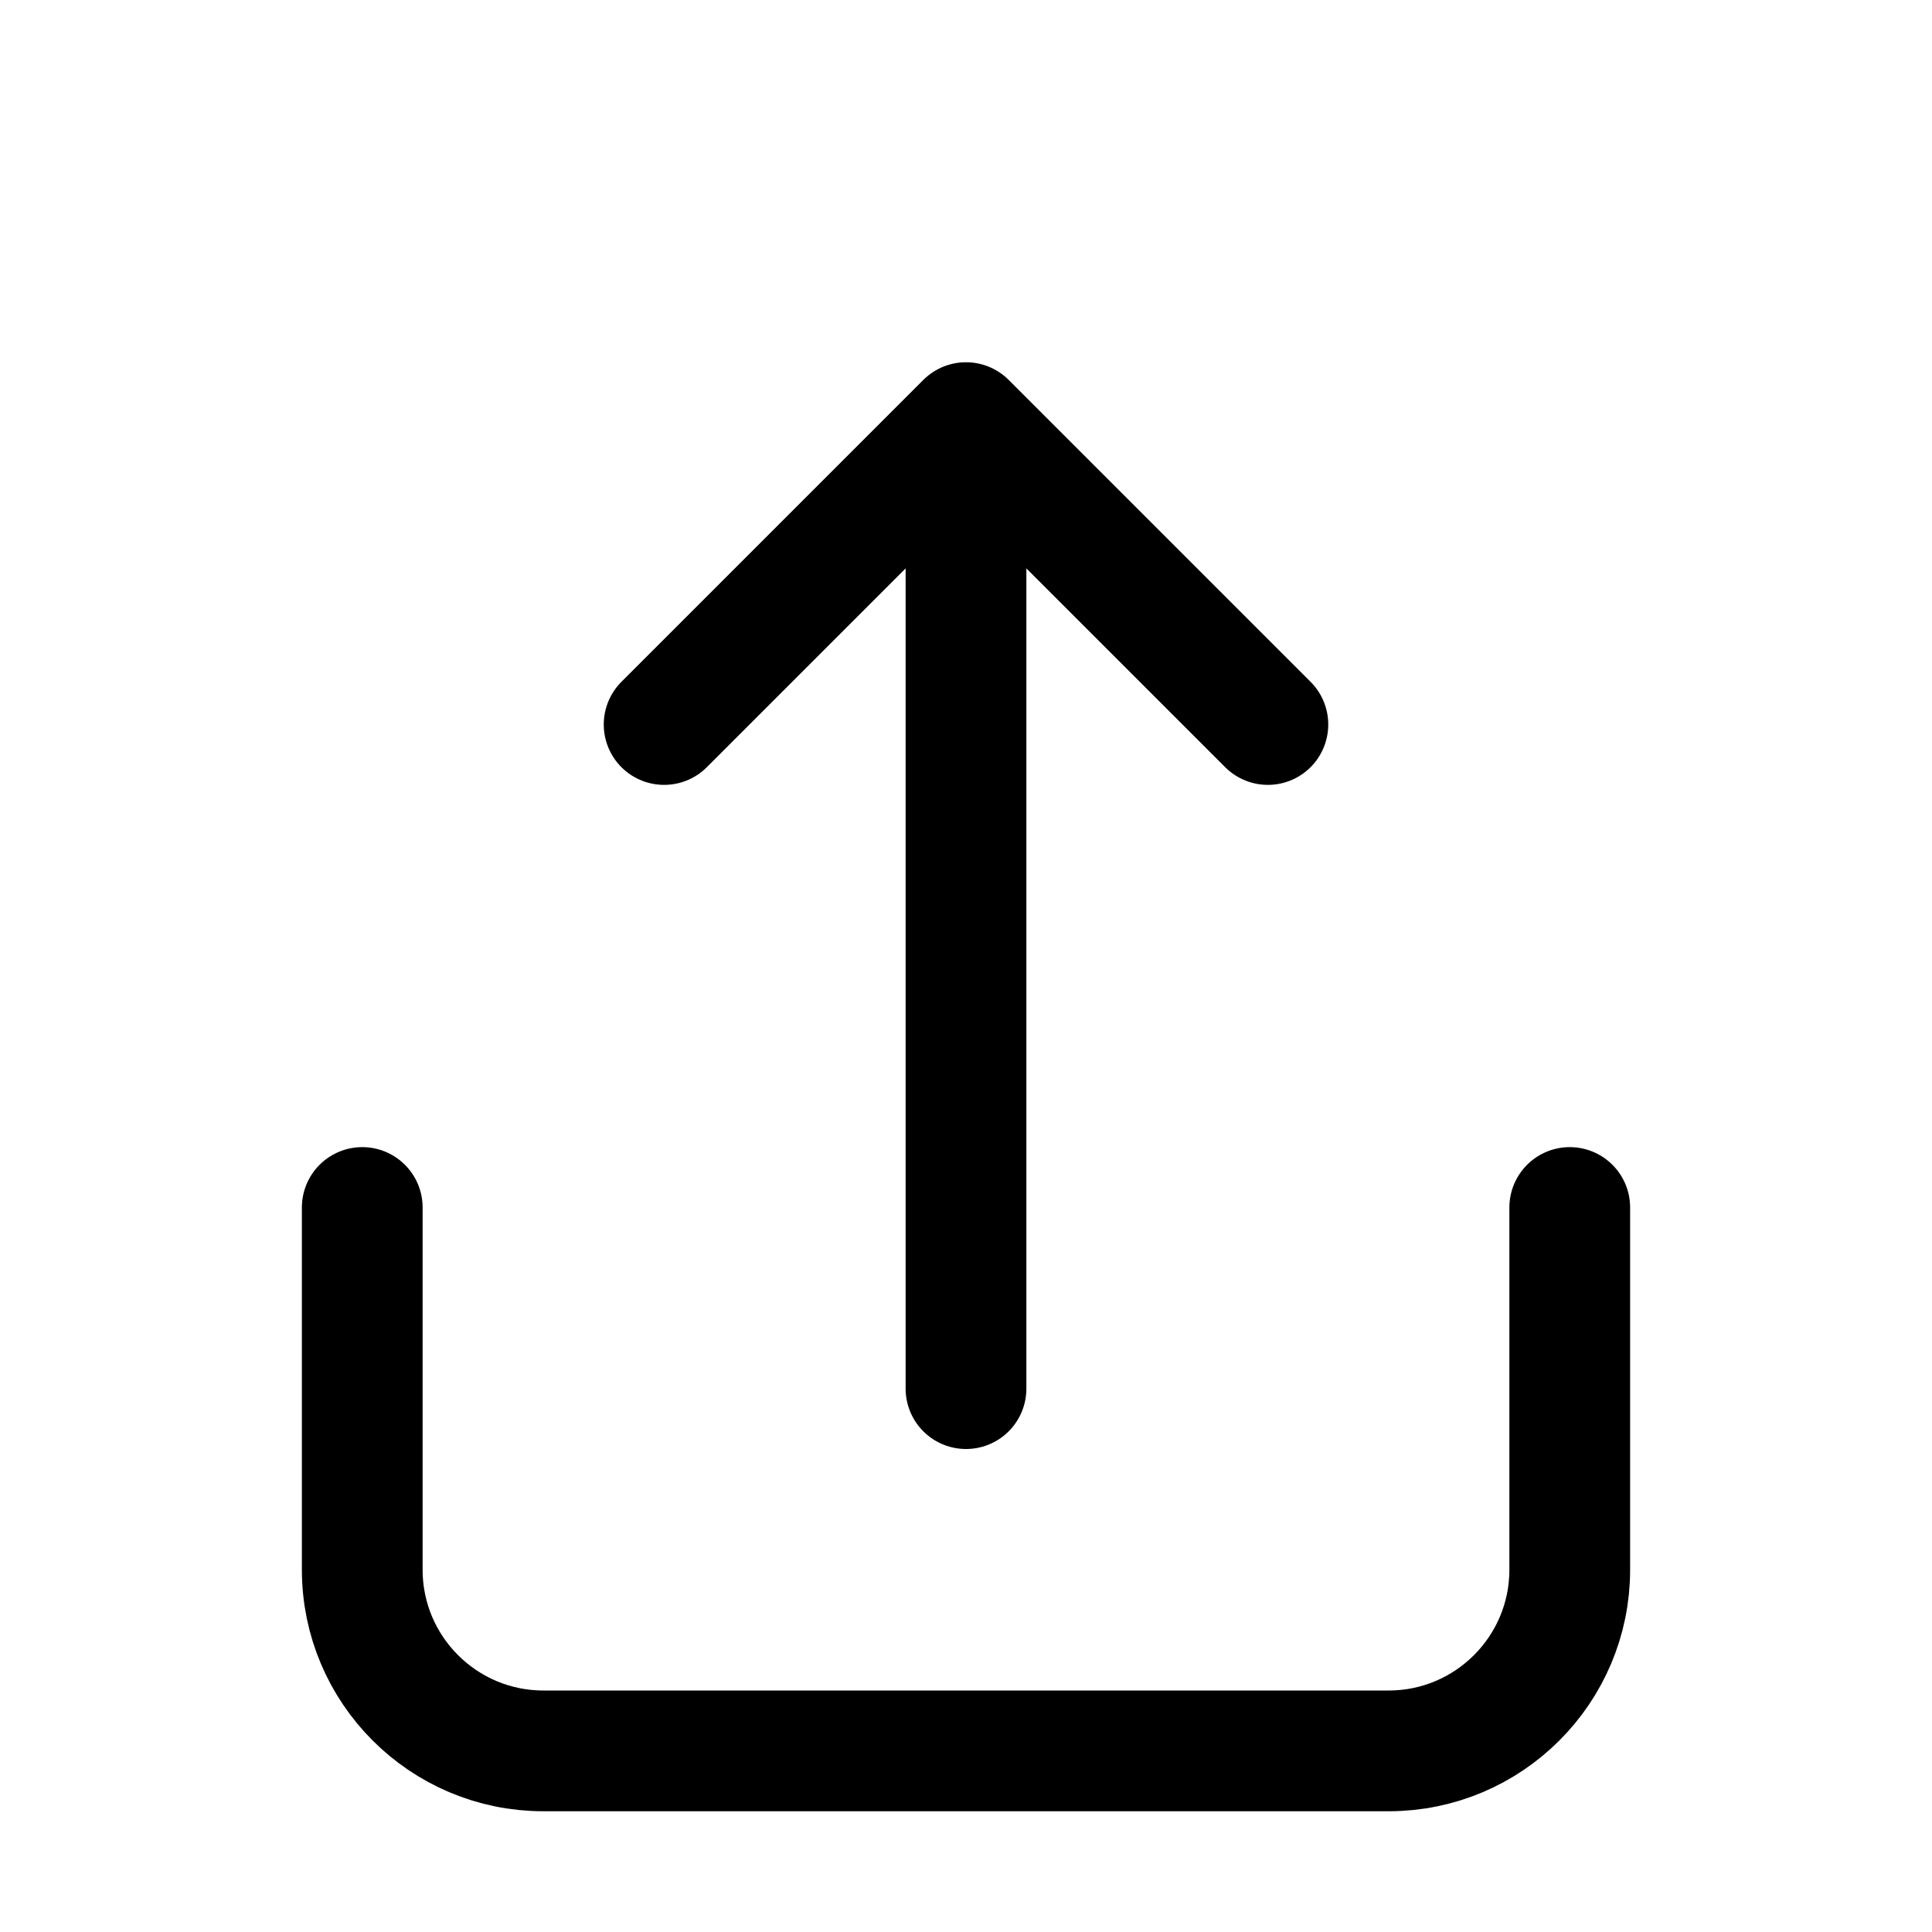
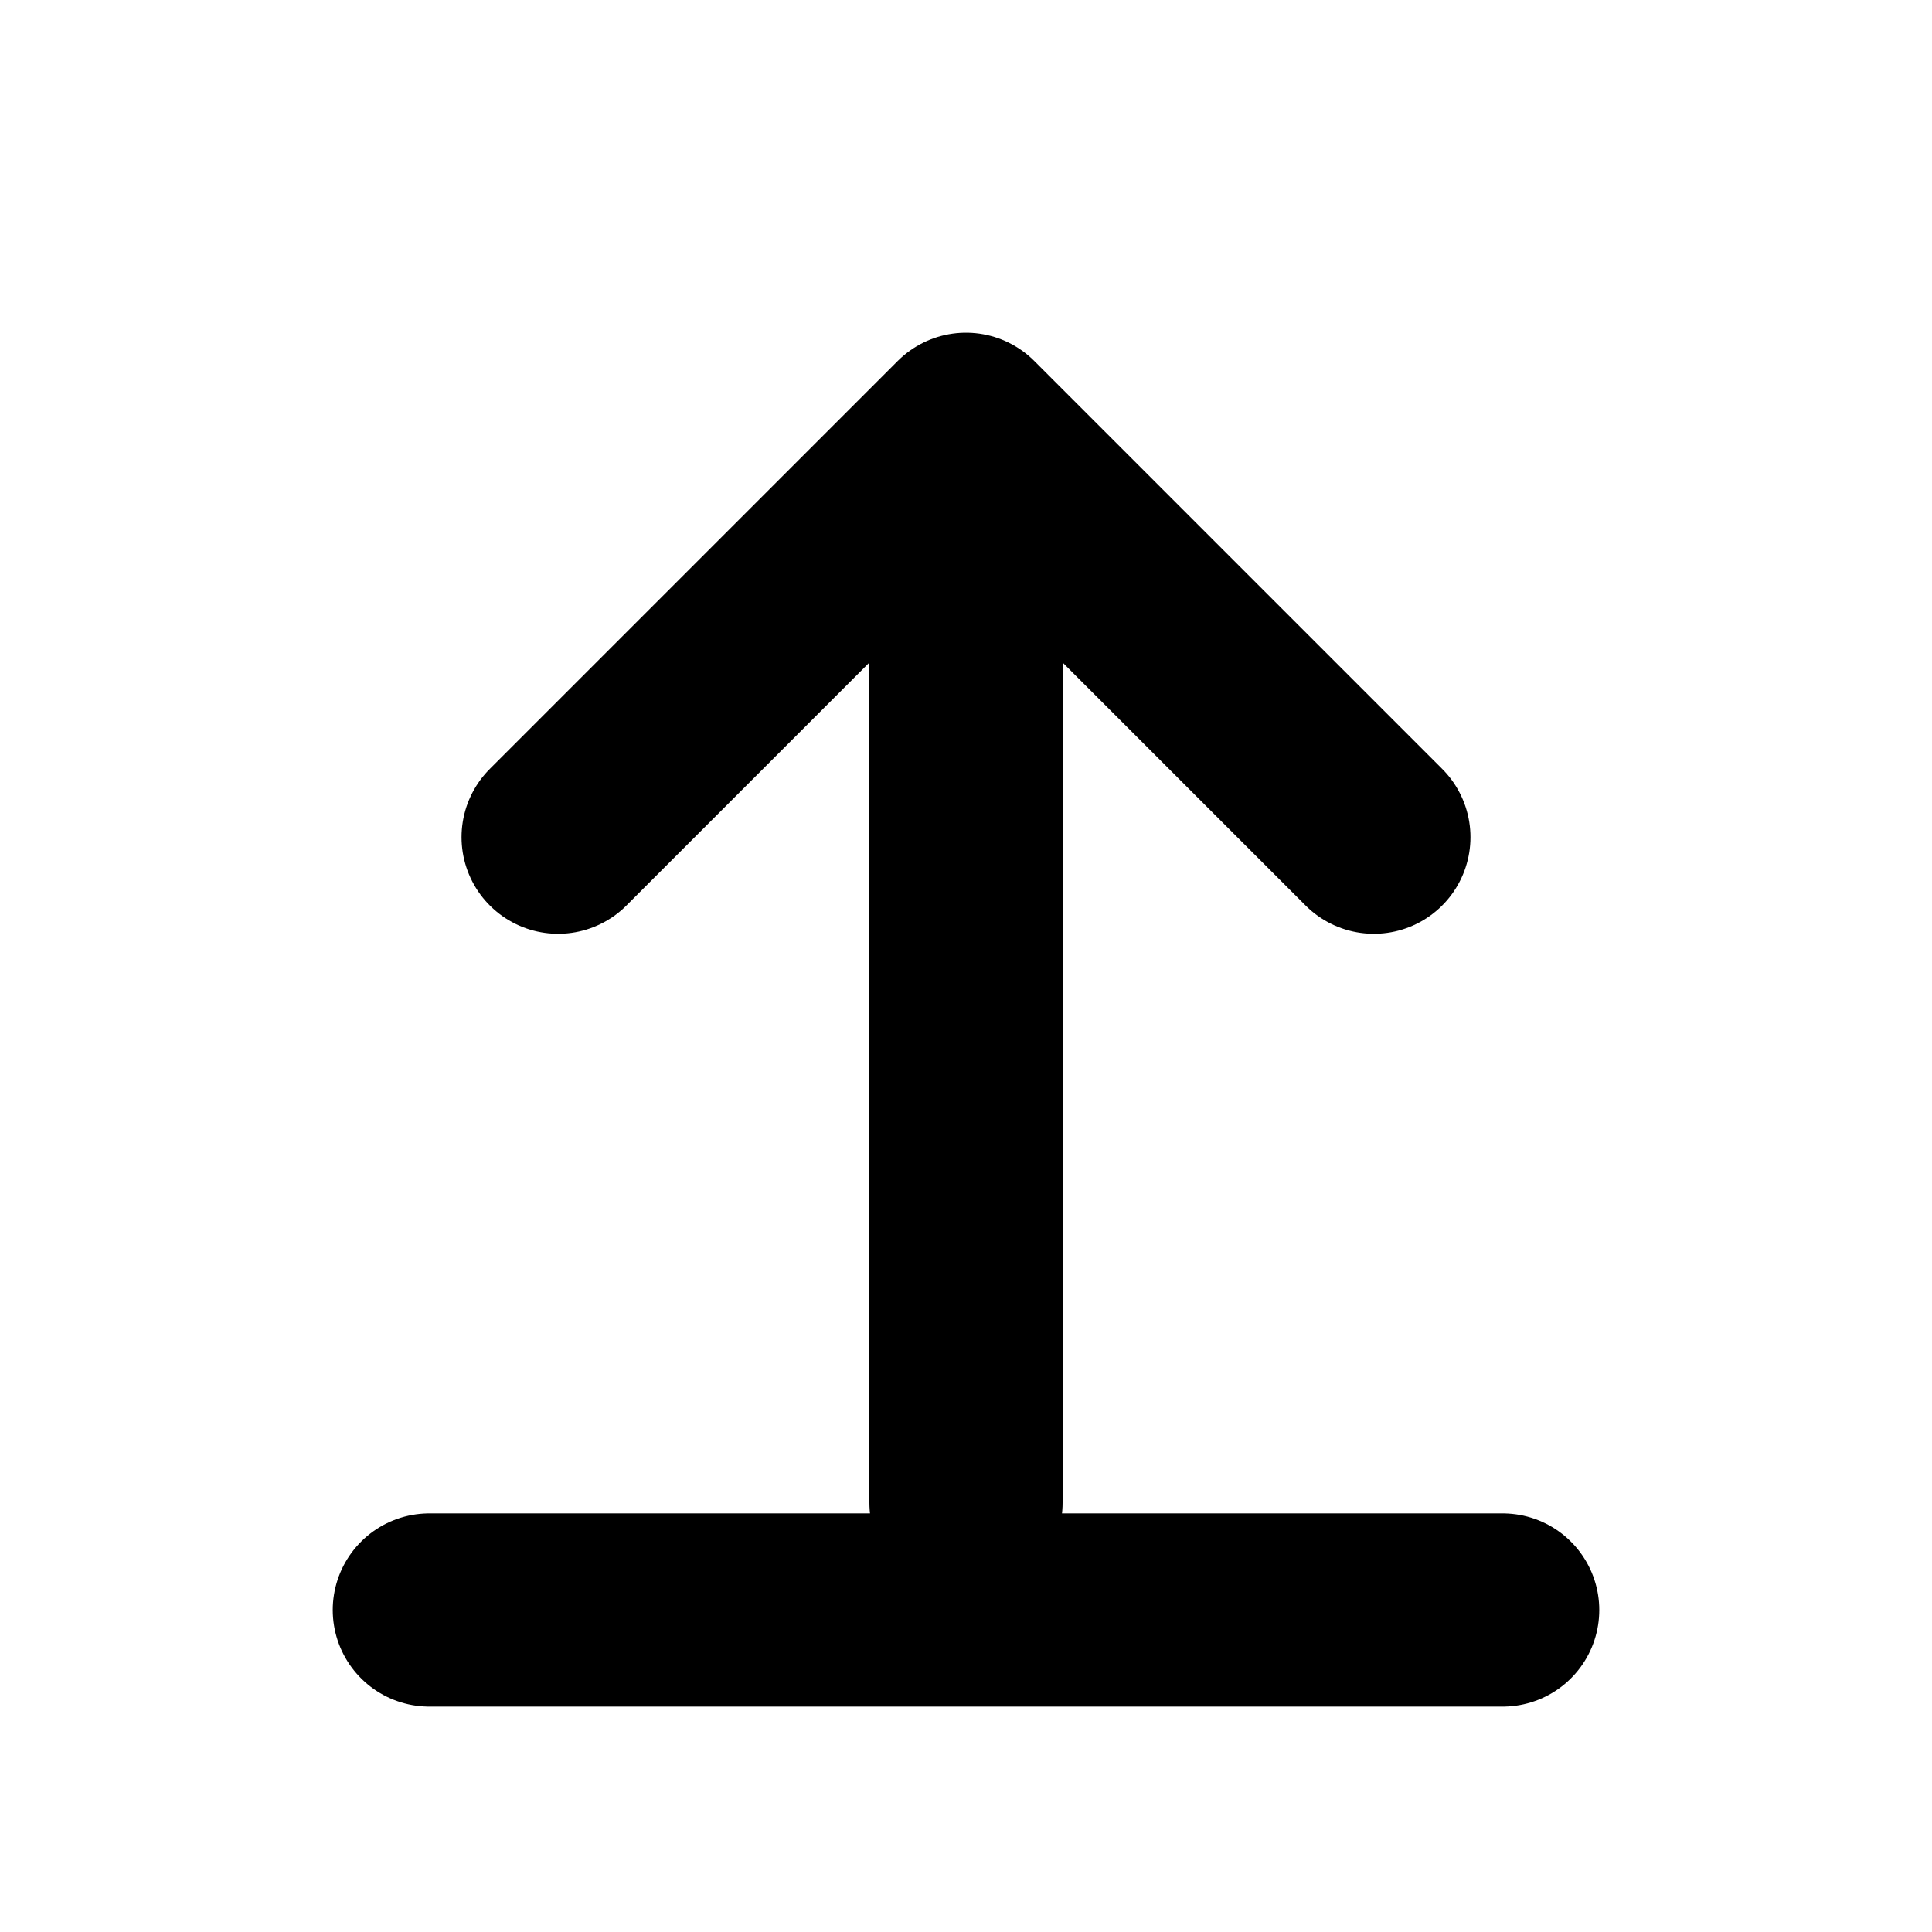
- <svg xmlns="http://www.w3.org/2000/svg" width="16" height="16" viewBox="0 0 16 16" fill="none">
-   <g transform="translate(0 1)">
-     <path d="M8 10.5V2.5M5.5 5L8 2.5L10.5 5" stroke="currentColor" stroke-linecap="round" stroke-linejoin="round" />
-     <path d="M3 9V12C3 12.828 3.672 13.5 4.5 13.5H11.5C12.328 13.5 13 12.828 13 12V9" stroke="currentColor" stroke-linecap="round" stroke-linejoin="round" />
-   </g>
+ <svg xmlns="http://www.w3.org/2000/svg" width="20" height="20" viewBox="0 0 18 18">
+   <path d="M9 14V4M5.2 7.8L9 4l3.8 3.8M4 15h10" fill="none" stroke="currentColor" stroke-width="1.8" stroke-linecap="round" stroke-linejoin="round" />
</svg>
